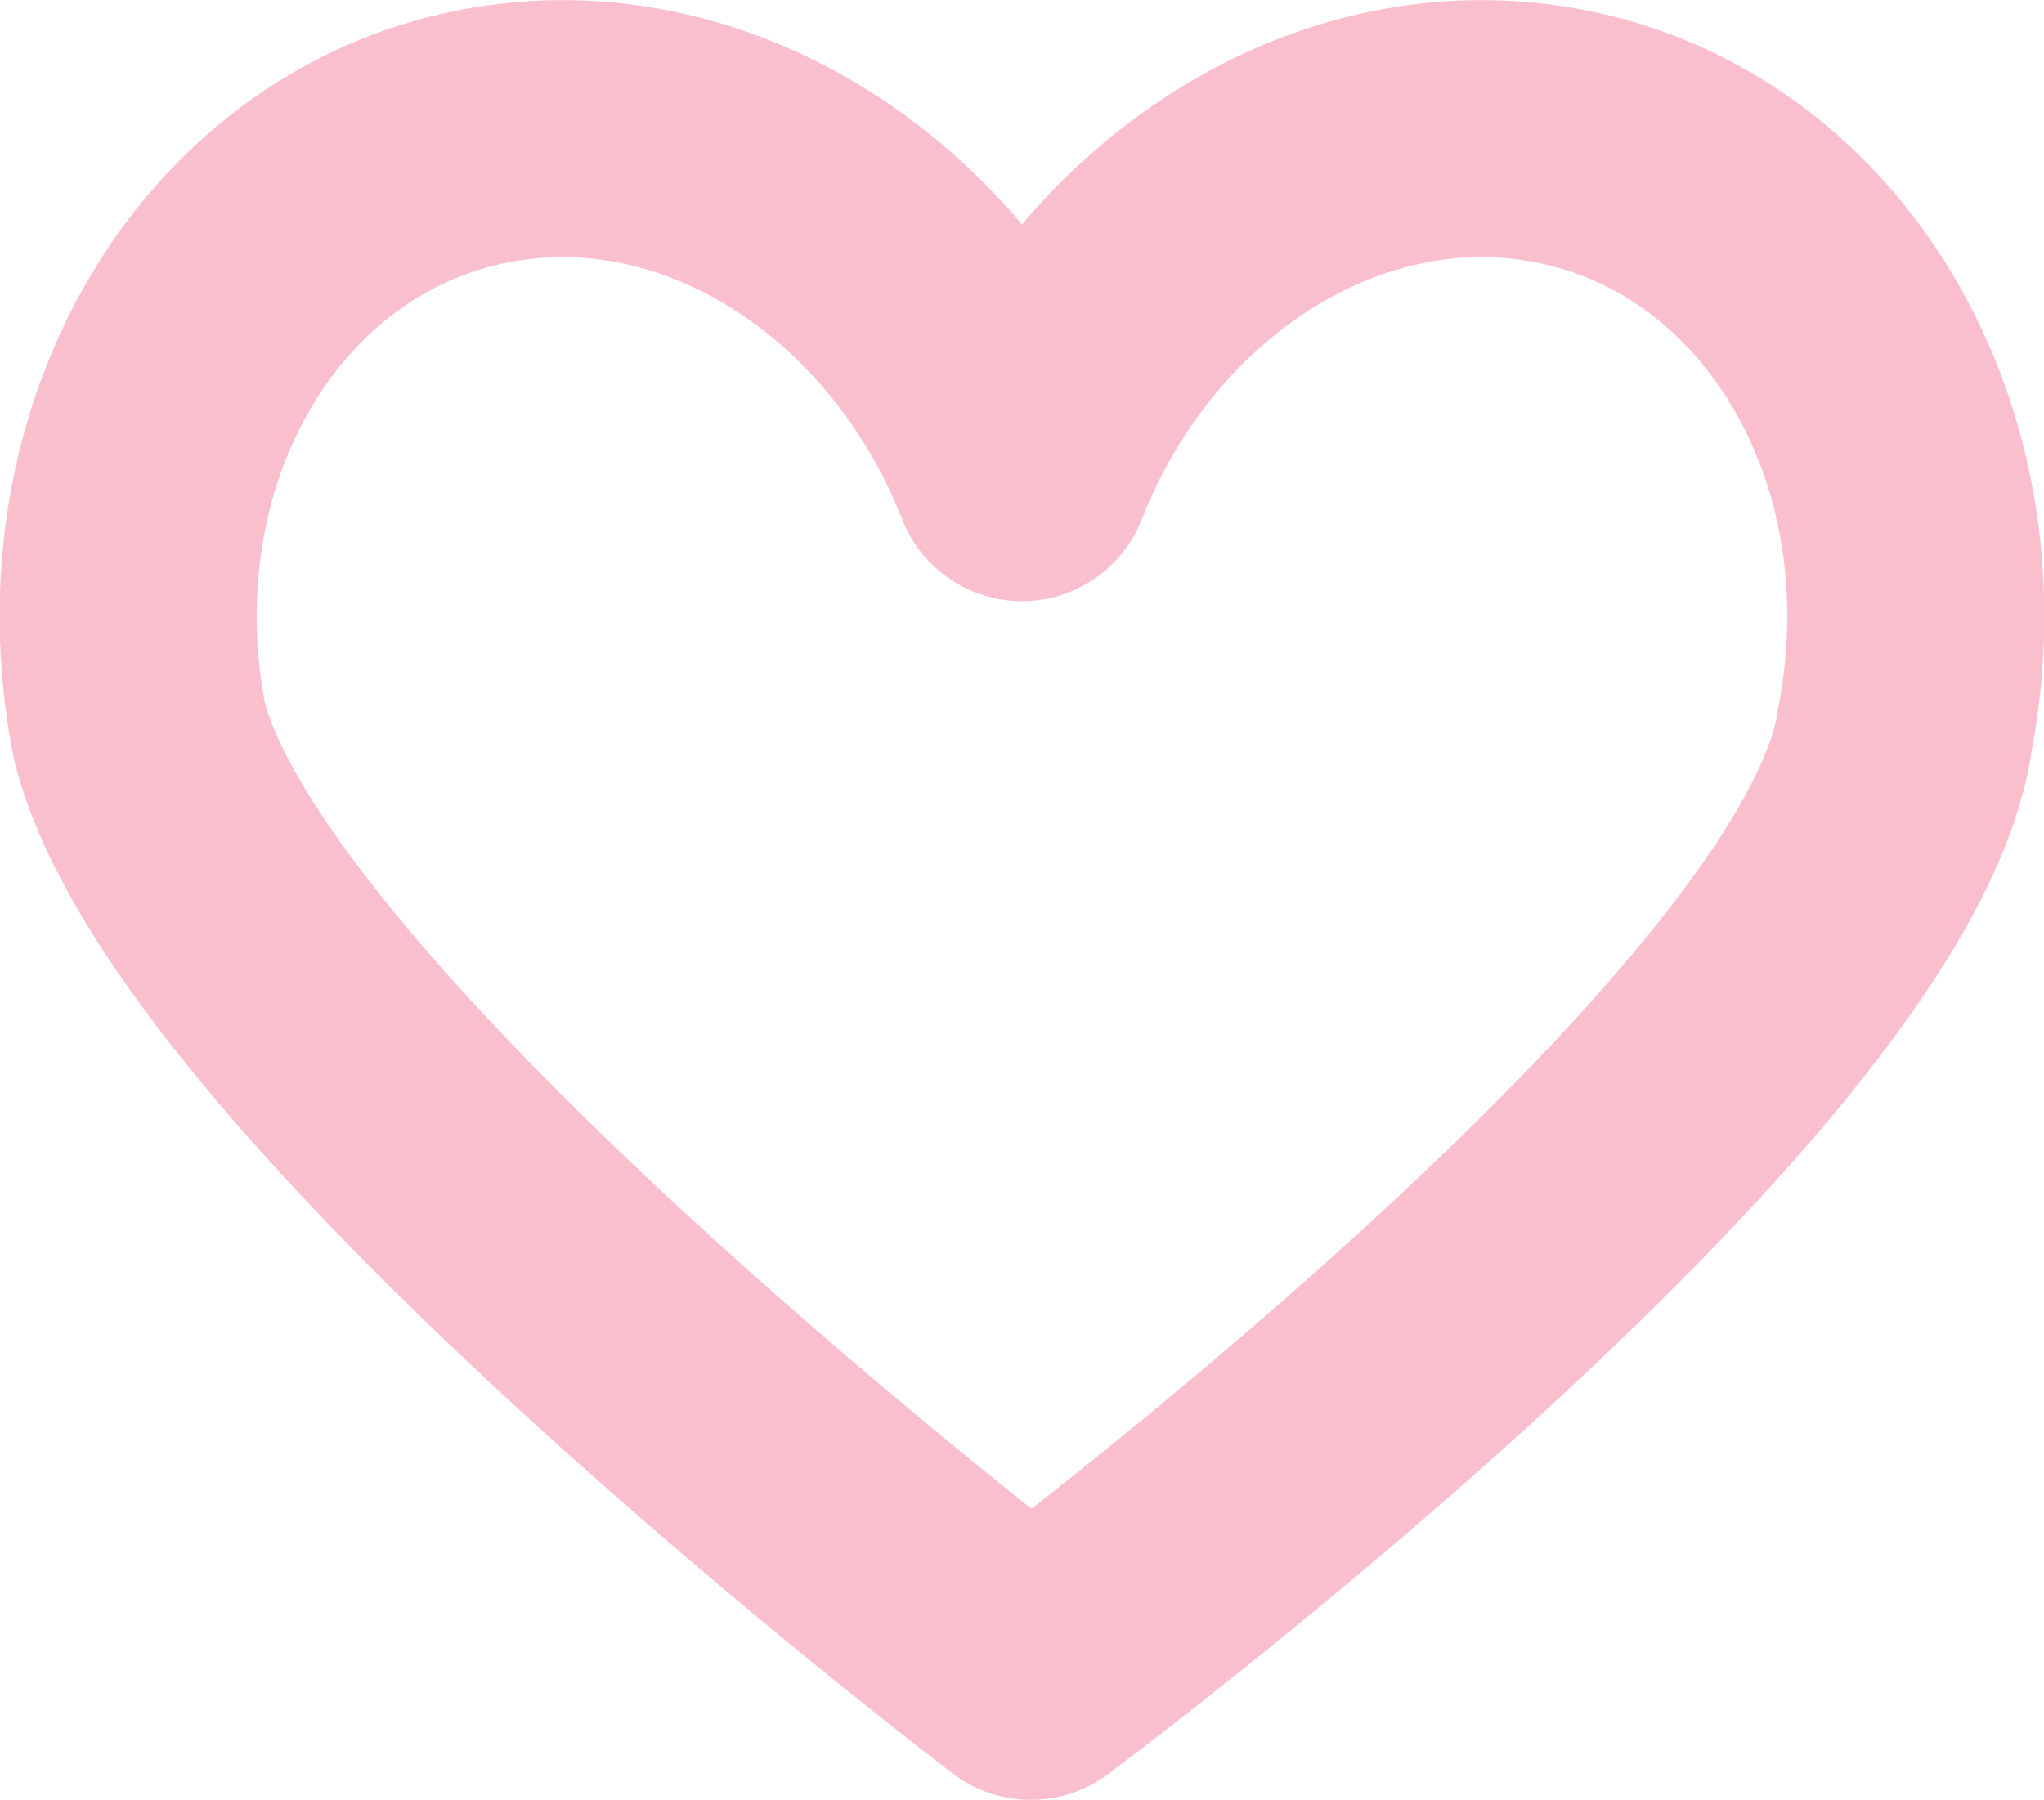
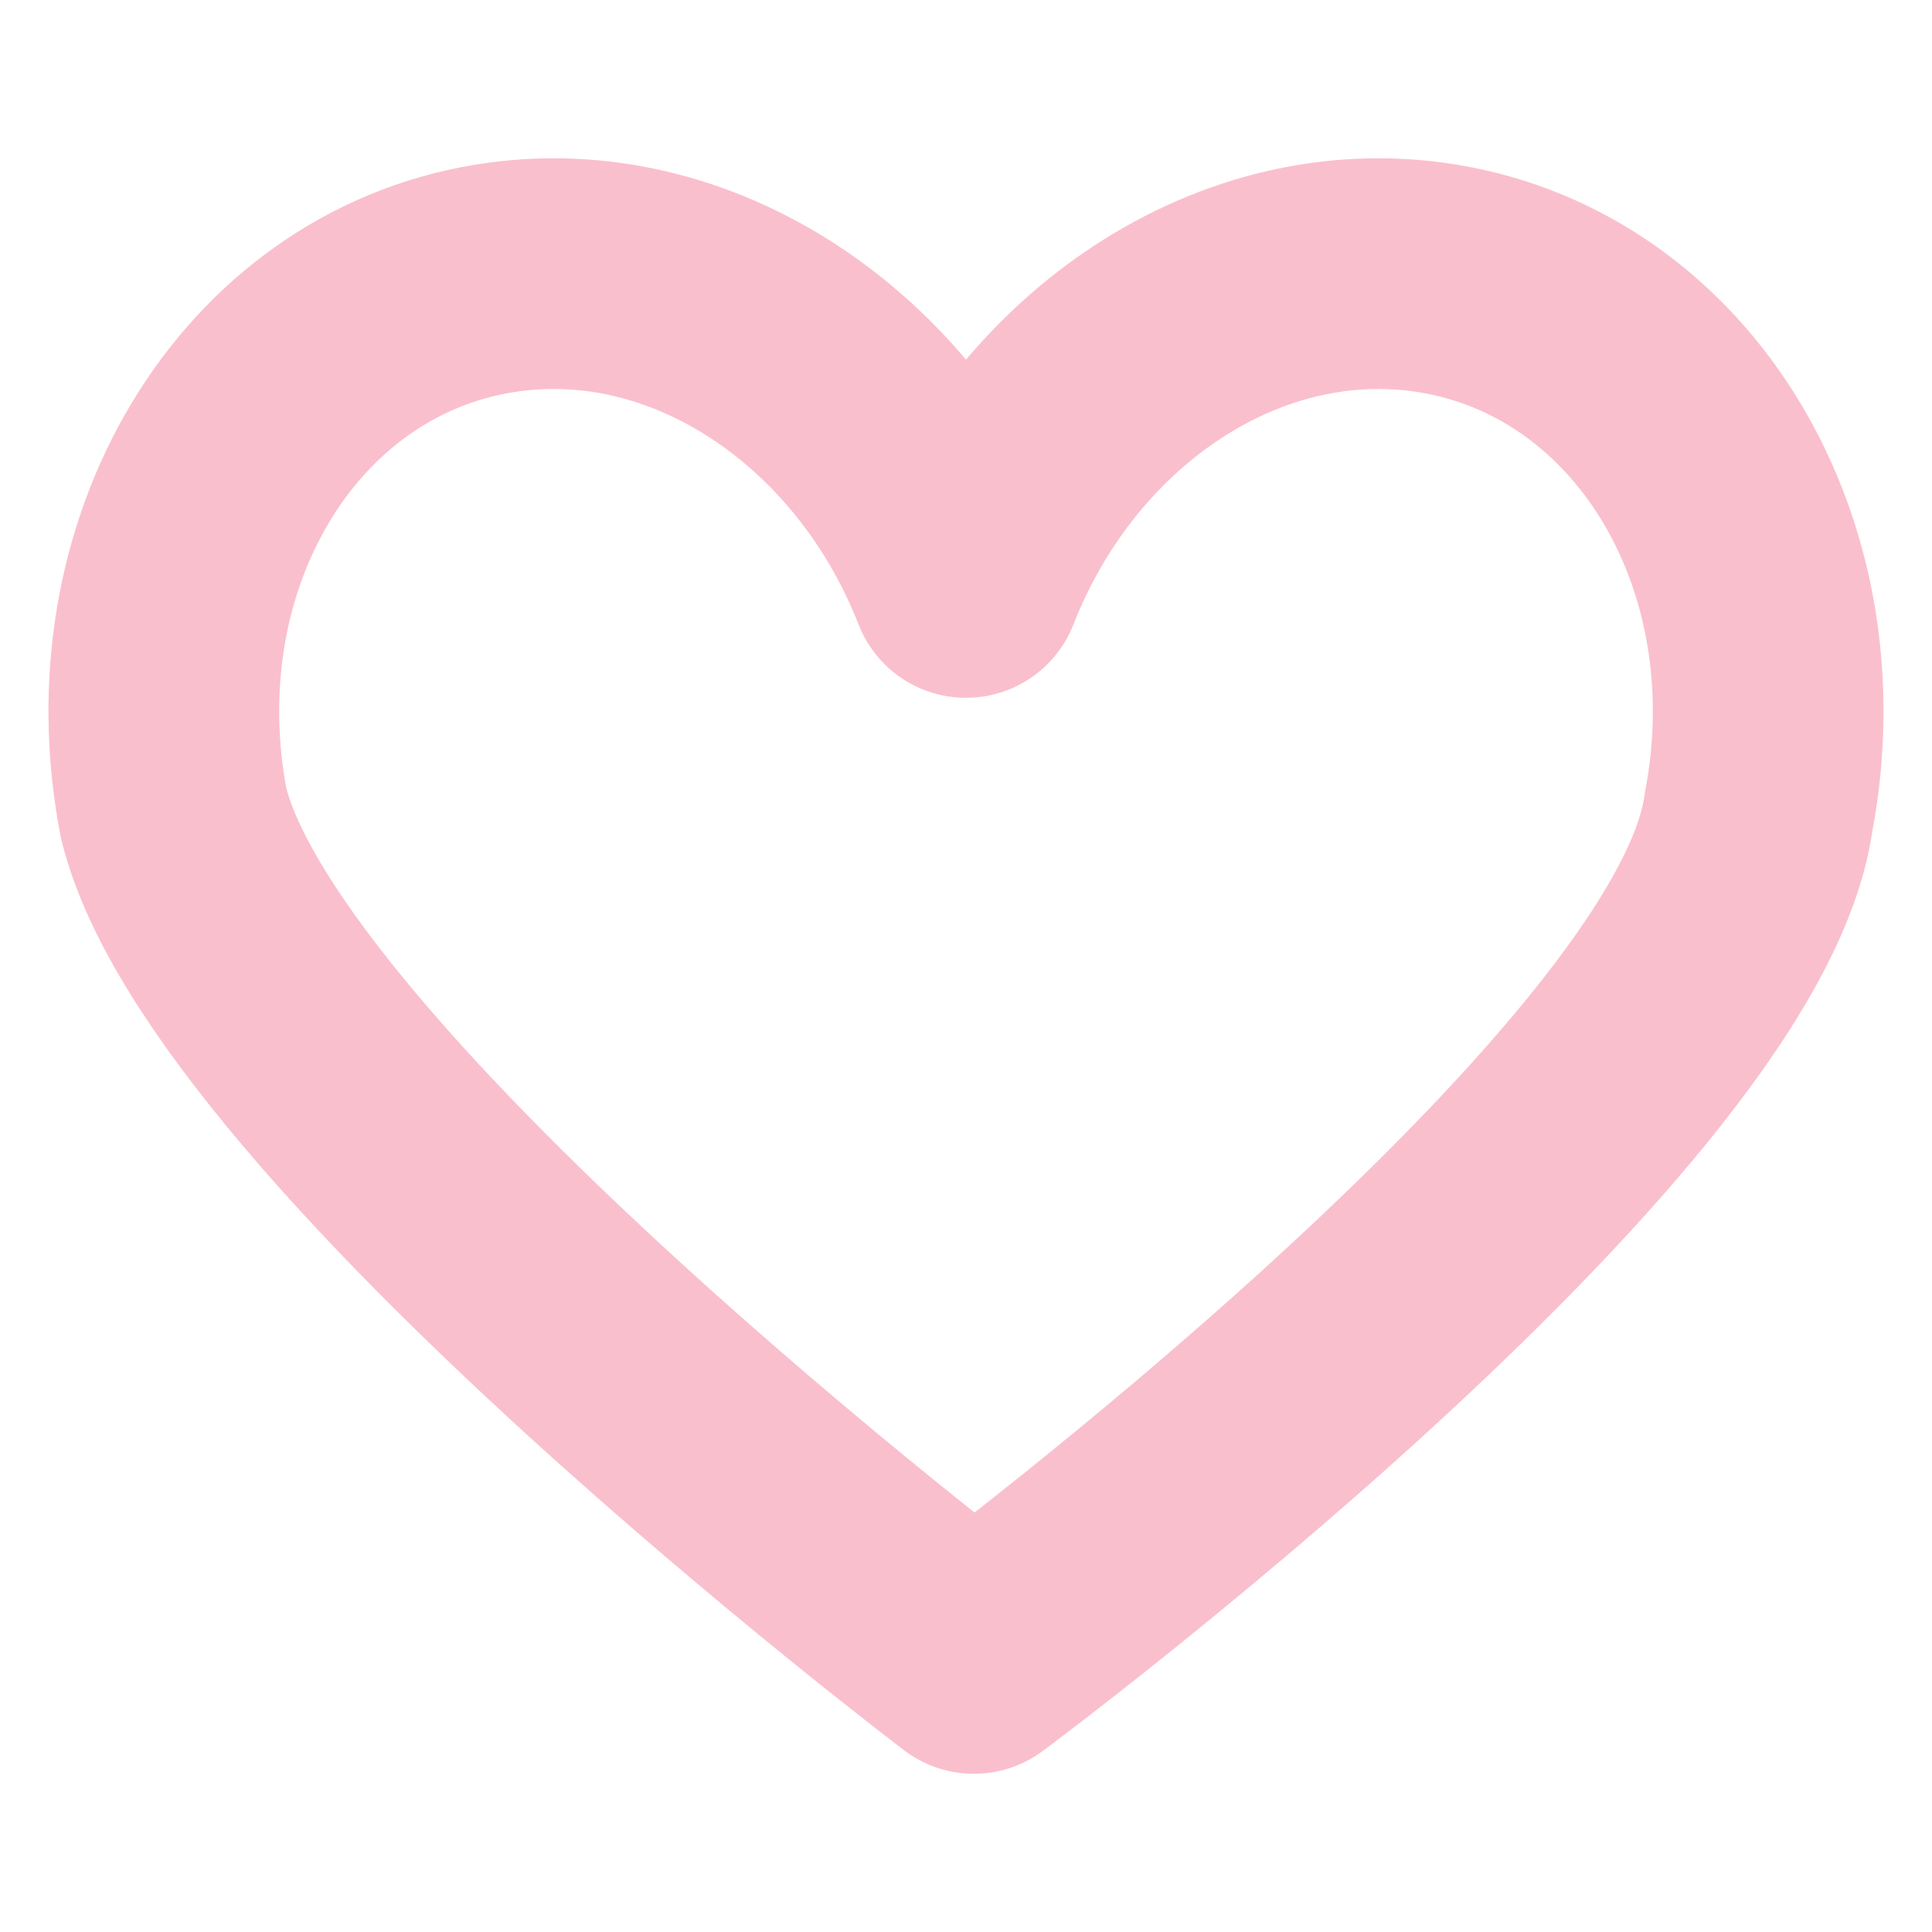
- <svg xmlns="http://www.w3.org/2000/svg" width="44.881mm" height="39.528mm" viewBox="0 0 159.028 140.059" id="svg5985" version="1.1">
+ <svg xmlns="http://www.w3.org/2000/svg" width="100" height="100" viewBox="0 0 100 100" id="svg5985" version="1.1">
  <defs id="defs5987">
    <clipPath clipPathUnits="userSpaceOnUse" id="clipPath818">
      <path d="m 0,0 3840,0 0,12080 L 0,12080 0,0 Z" id="path820" />
    </clipPath>
  </defs>
-   <g id="layer1" transform="translate(-320.486,-85.1898)">
-     <path id="path828" style="fill:none;stroke:#fabfcd;stroke-width:20;stroke-linecap:round;stroke-linejoin:round;stroke-miterlimit:4;stroke-dasharray:none;stroke-opacity:1" d="m 359.113,95.613 c 17.071,-2.775 33.944,8.626 40.886,26.358 6.942,-17.73 23.815,-29.133 40.886,-26.358 19.645,3.192 32.097,23.935 27.812,46.332 -3.536,25.445 -68.013,73.304 -68.013,73.304 0,0 -63.175,-47.859 -69.384,-73.304 -4.285,-22.397 8.166,-43.14 27.811,-46.332 z" />
-   </g>
+   <path style="fill:none;stroke:#fabfcd;stroke-width:11.941;stroke-linecap:round;stroke-linejoin:round;stroke-miterlimit:4;stroke-dasharray:none;stroke-opacity:1" d="M 25.588,14.411 C 35.781,12.755 45.855,19.562 50,30.148 54.145,19.562 64.219,12.755 74.411,14.411 c 11.729,1.906 19.164,14.291 16.606,27.663 -2.111,15.192 -40.608,43.767 -40.608,43.767 0,0 -37.719,-28.575 -41.426,-43.767 C 6.425,28.702 13.859,16.317 25.588,14.411 Z" id="path8" />
</svg>
